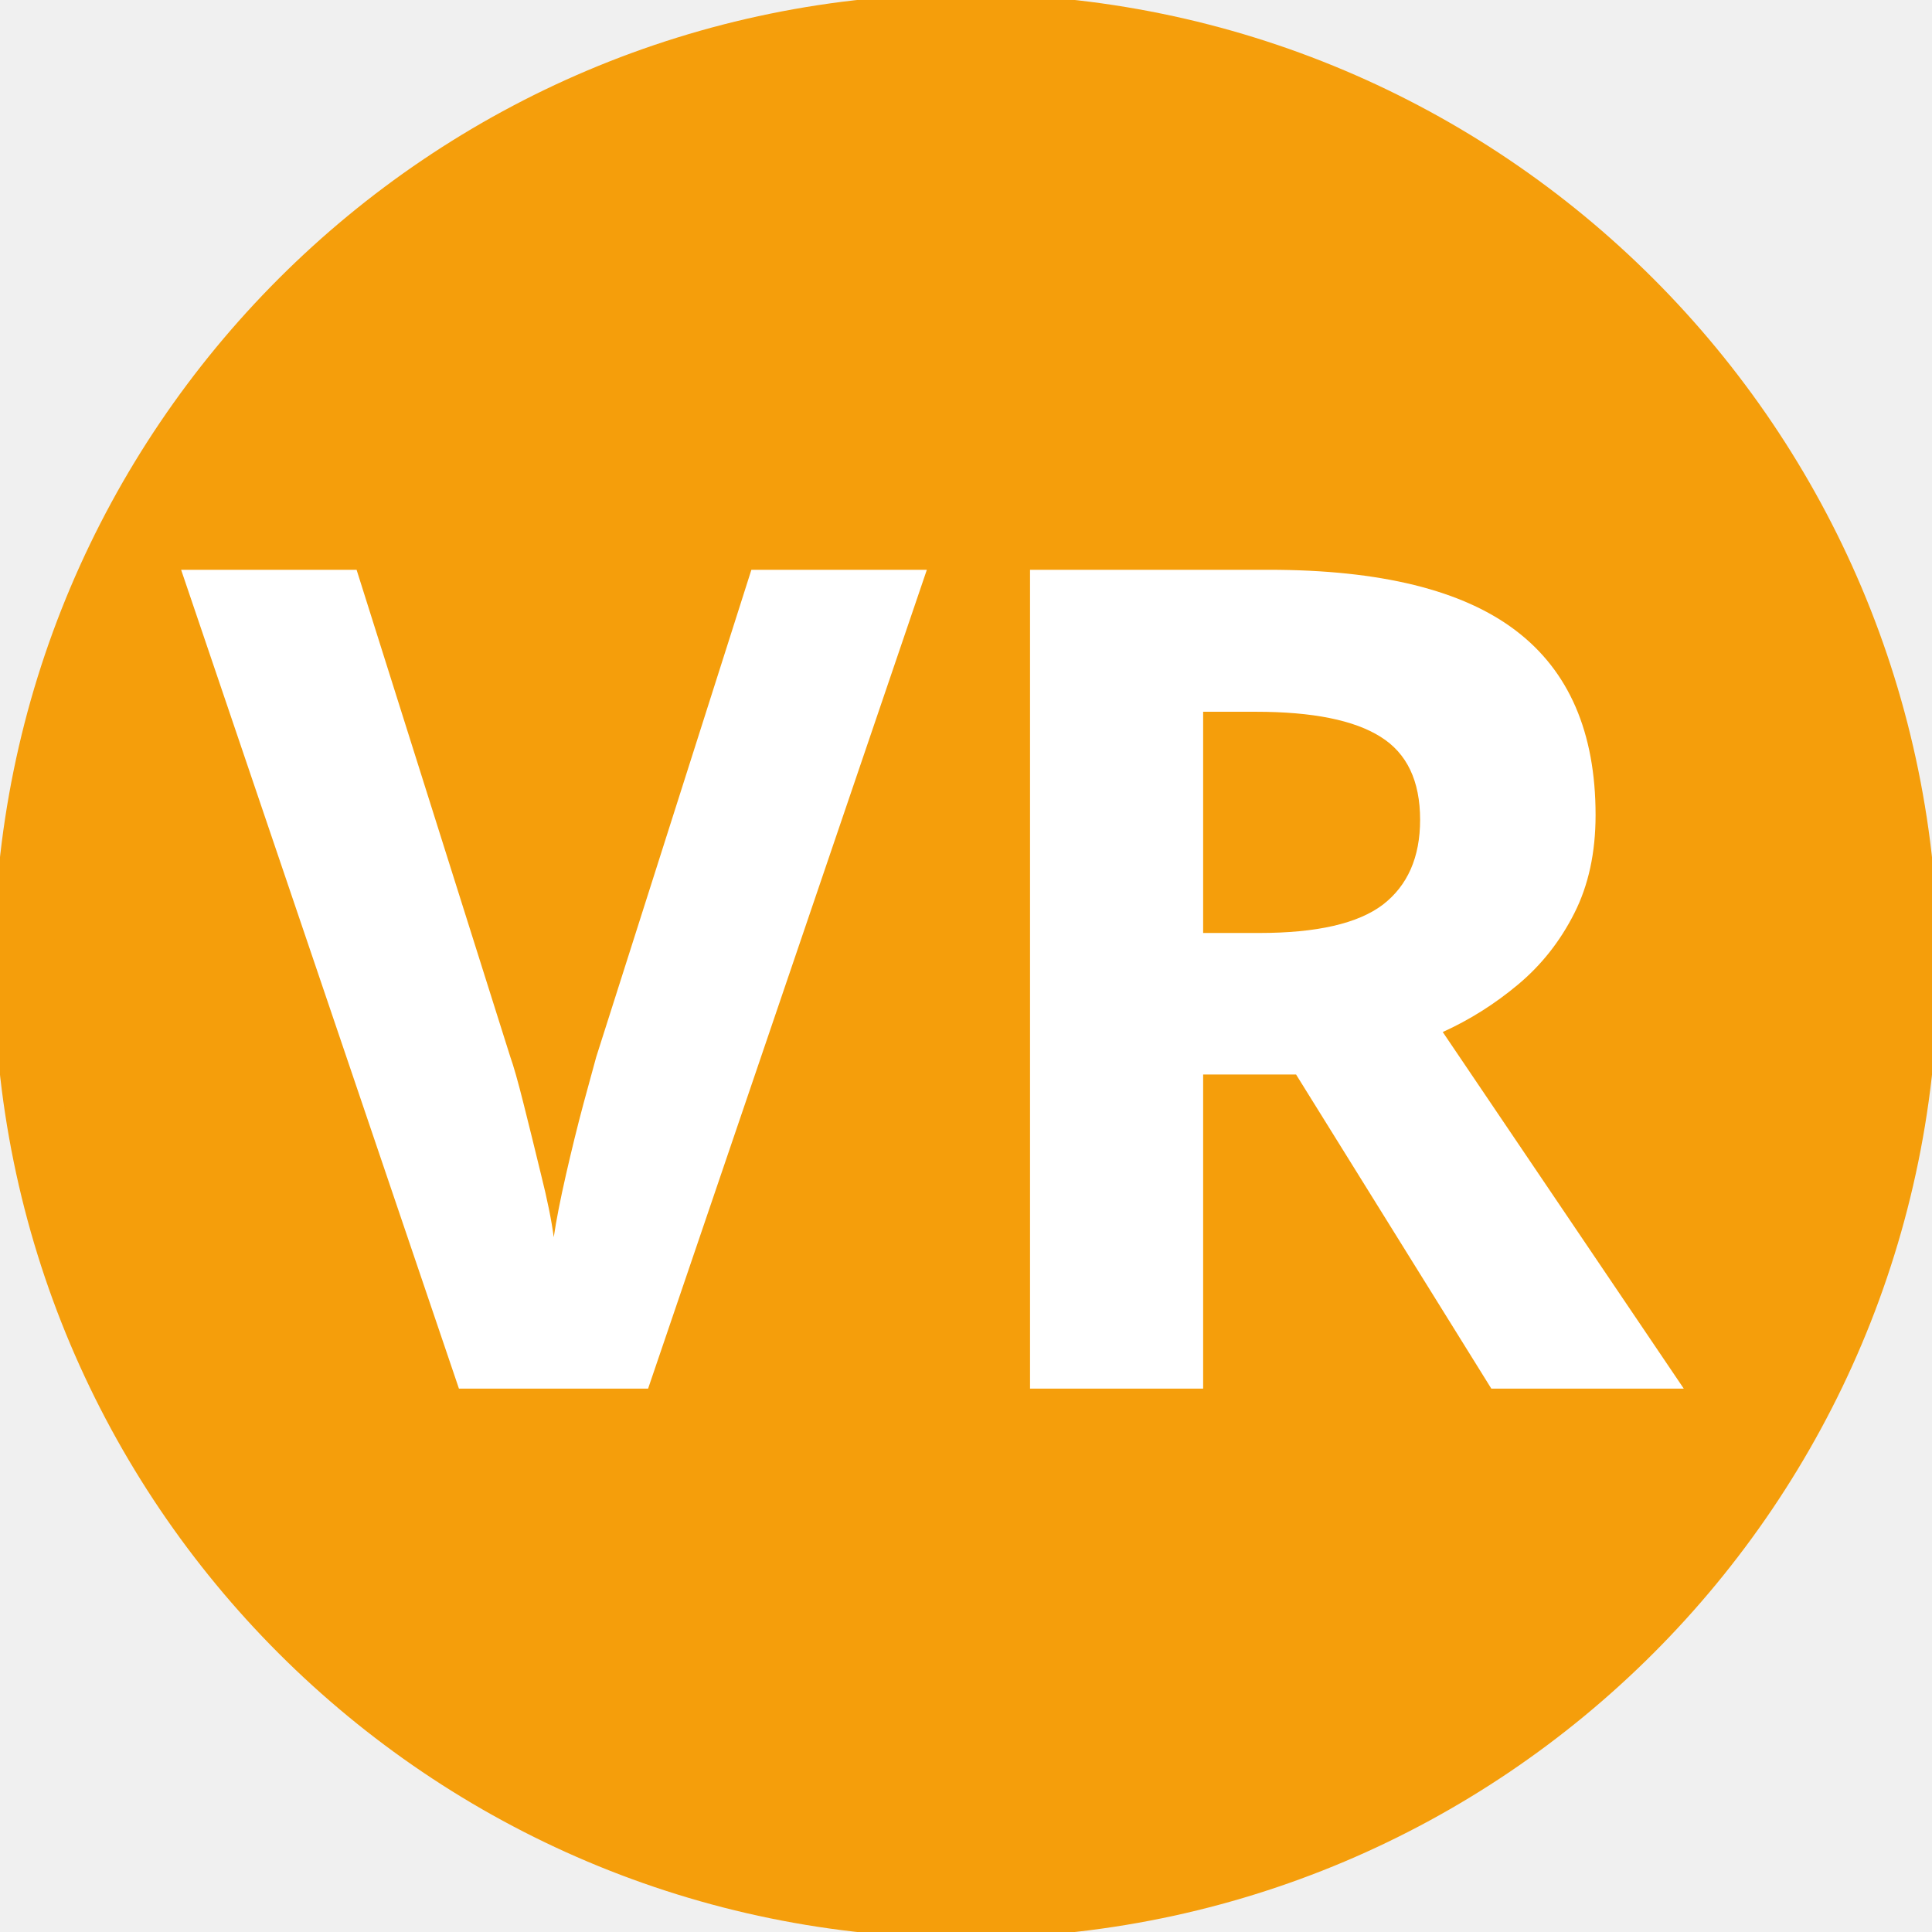
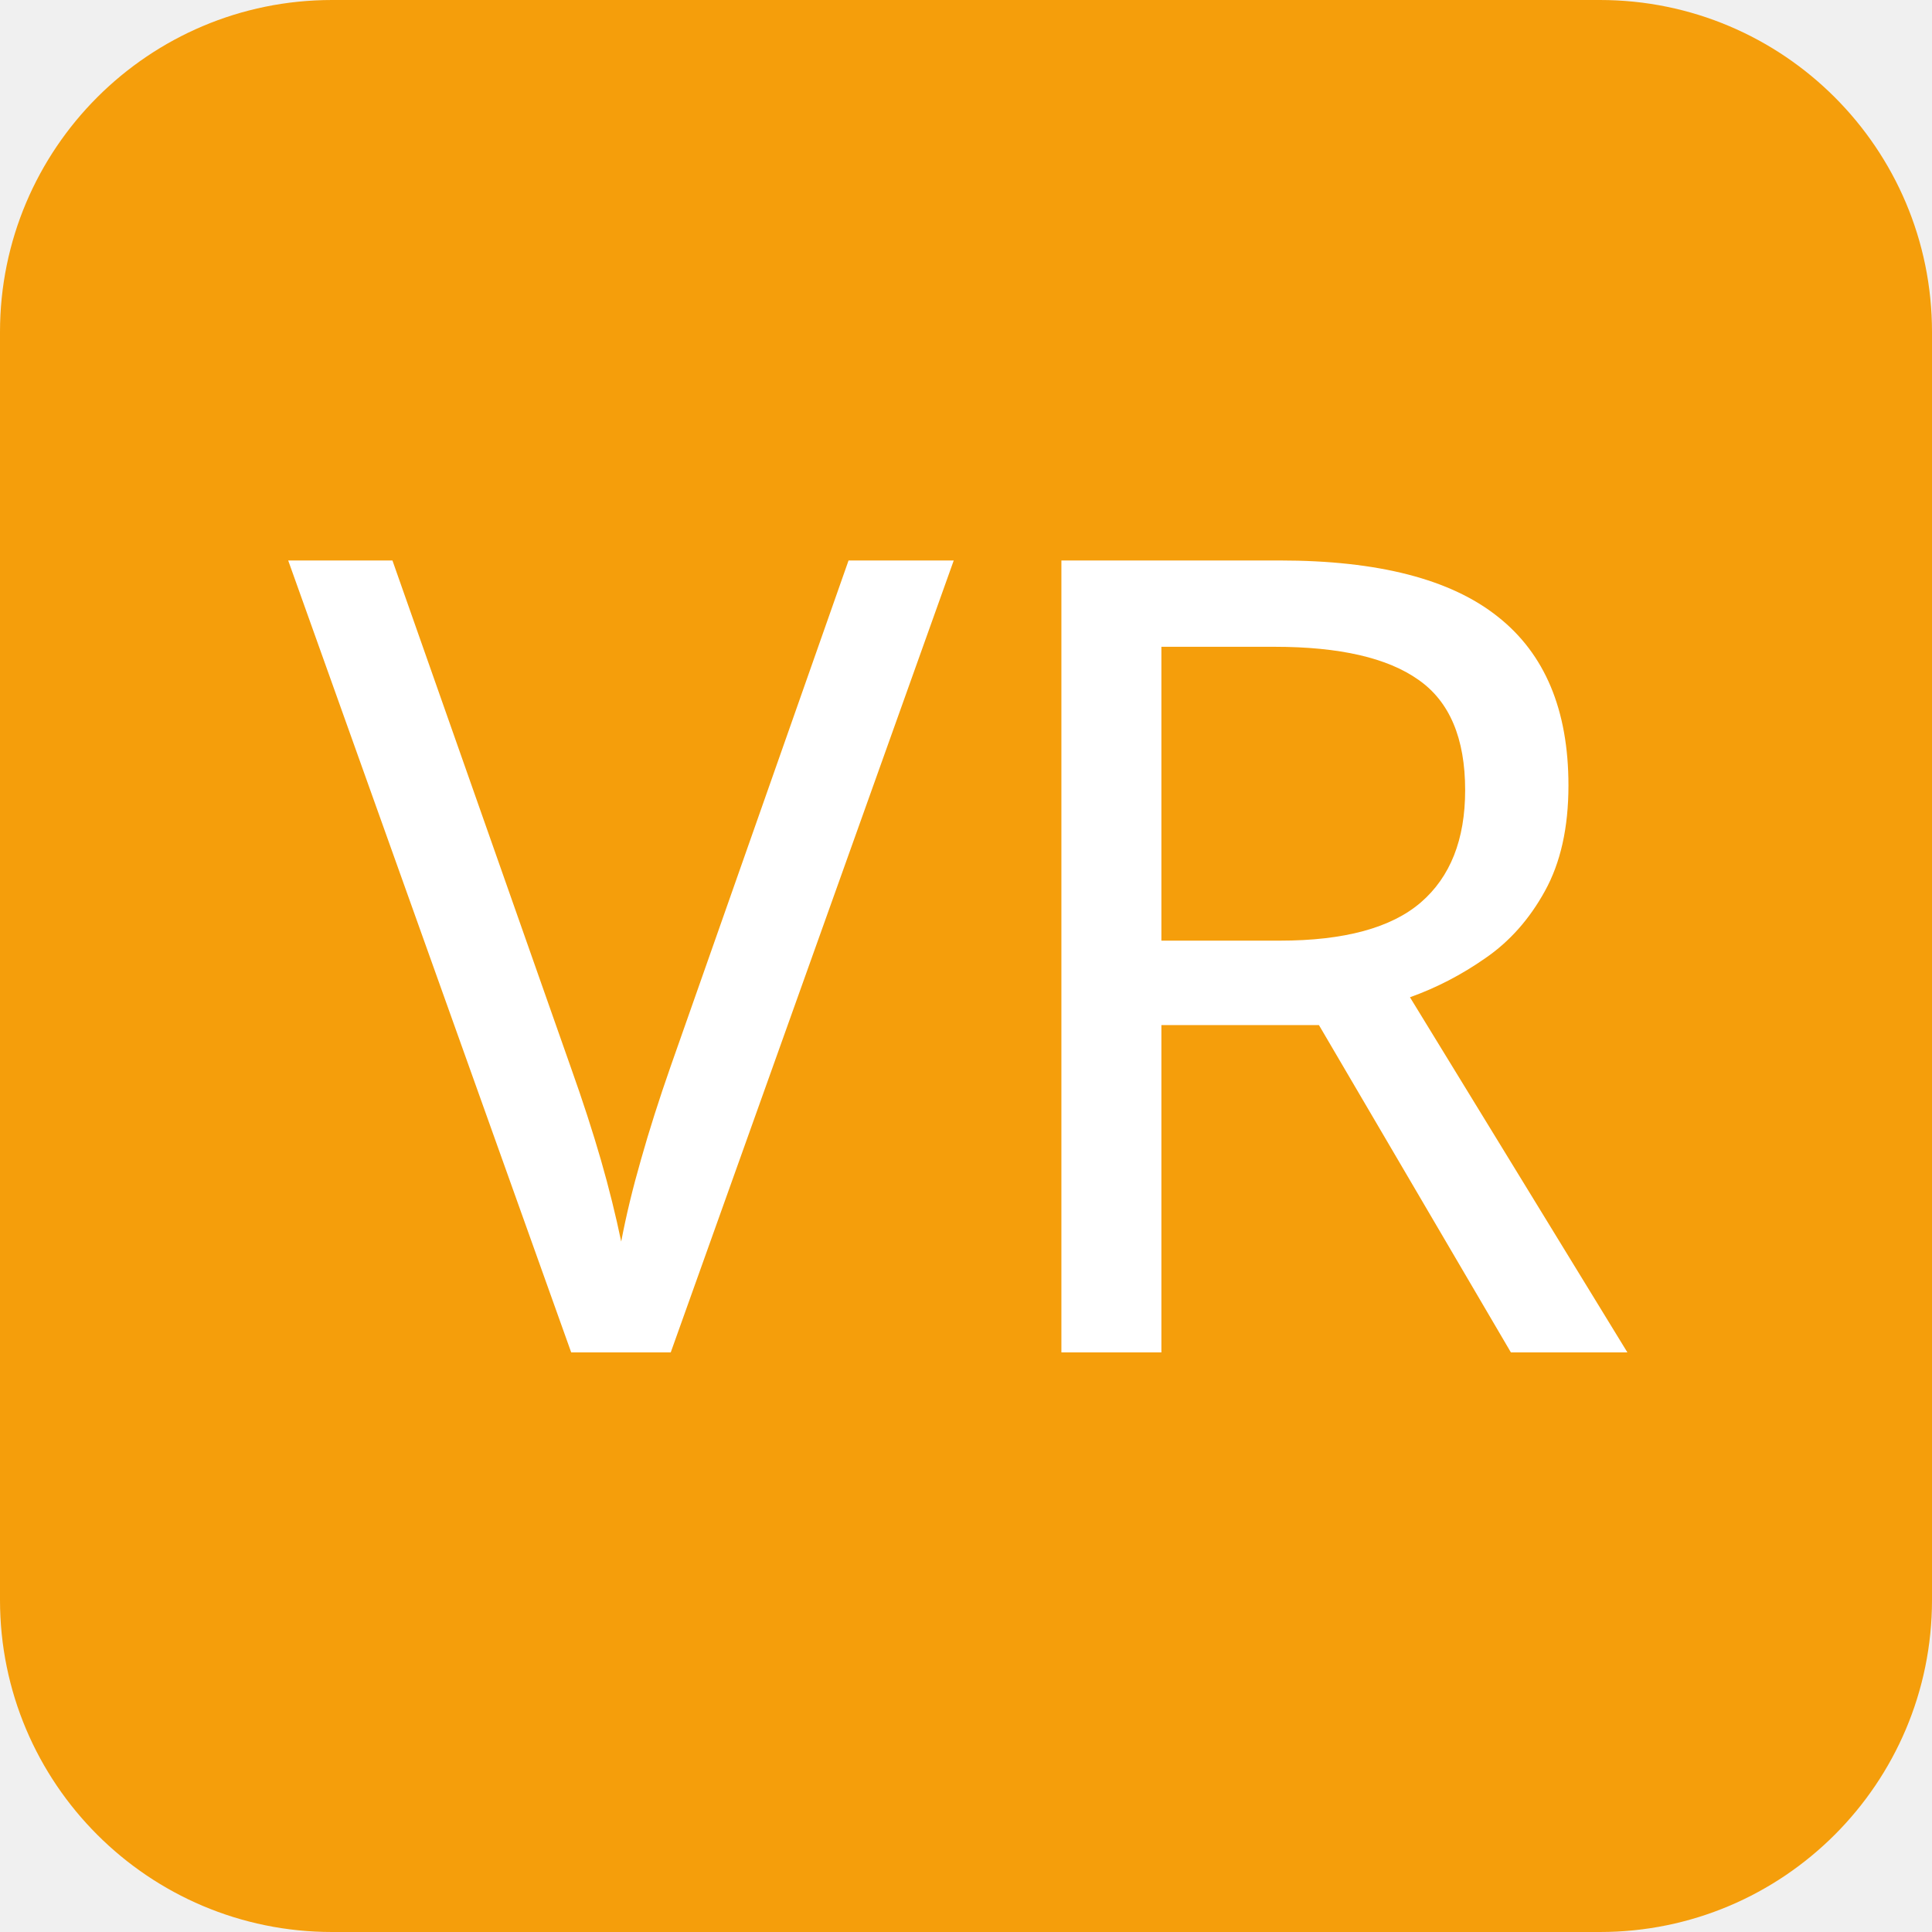
<svg xmlns="http://www.w3.org/2000/svg" viewBox="0 0 64 64">
-   <circle cx="32" cy="32" r="31.2" fill="#f59e0b" stroke="#f59e0b" stroke-width="2" />
-   <text x="6" y="46" font-family="sans-serif" font-size="38" font-weight="bold" fill="#ffffff">VR</text>
+   <rect x="0" y="0" width="64" height="64" rx="11" ry="11" fill="#f59e0b" />
+   <text x="32" y="44.8" text-anchor="middle" font-family="sans-serif" font-size="36.75" font-weight="normal" fill="#ffffff">VR</text>
</svg>
